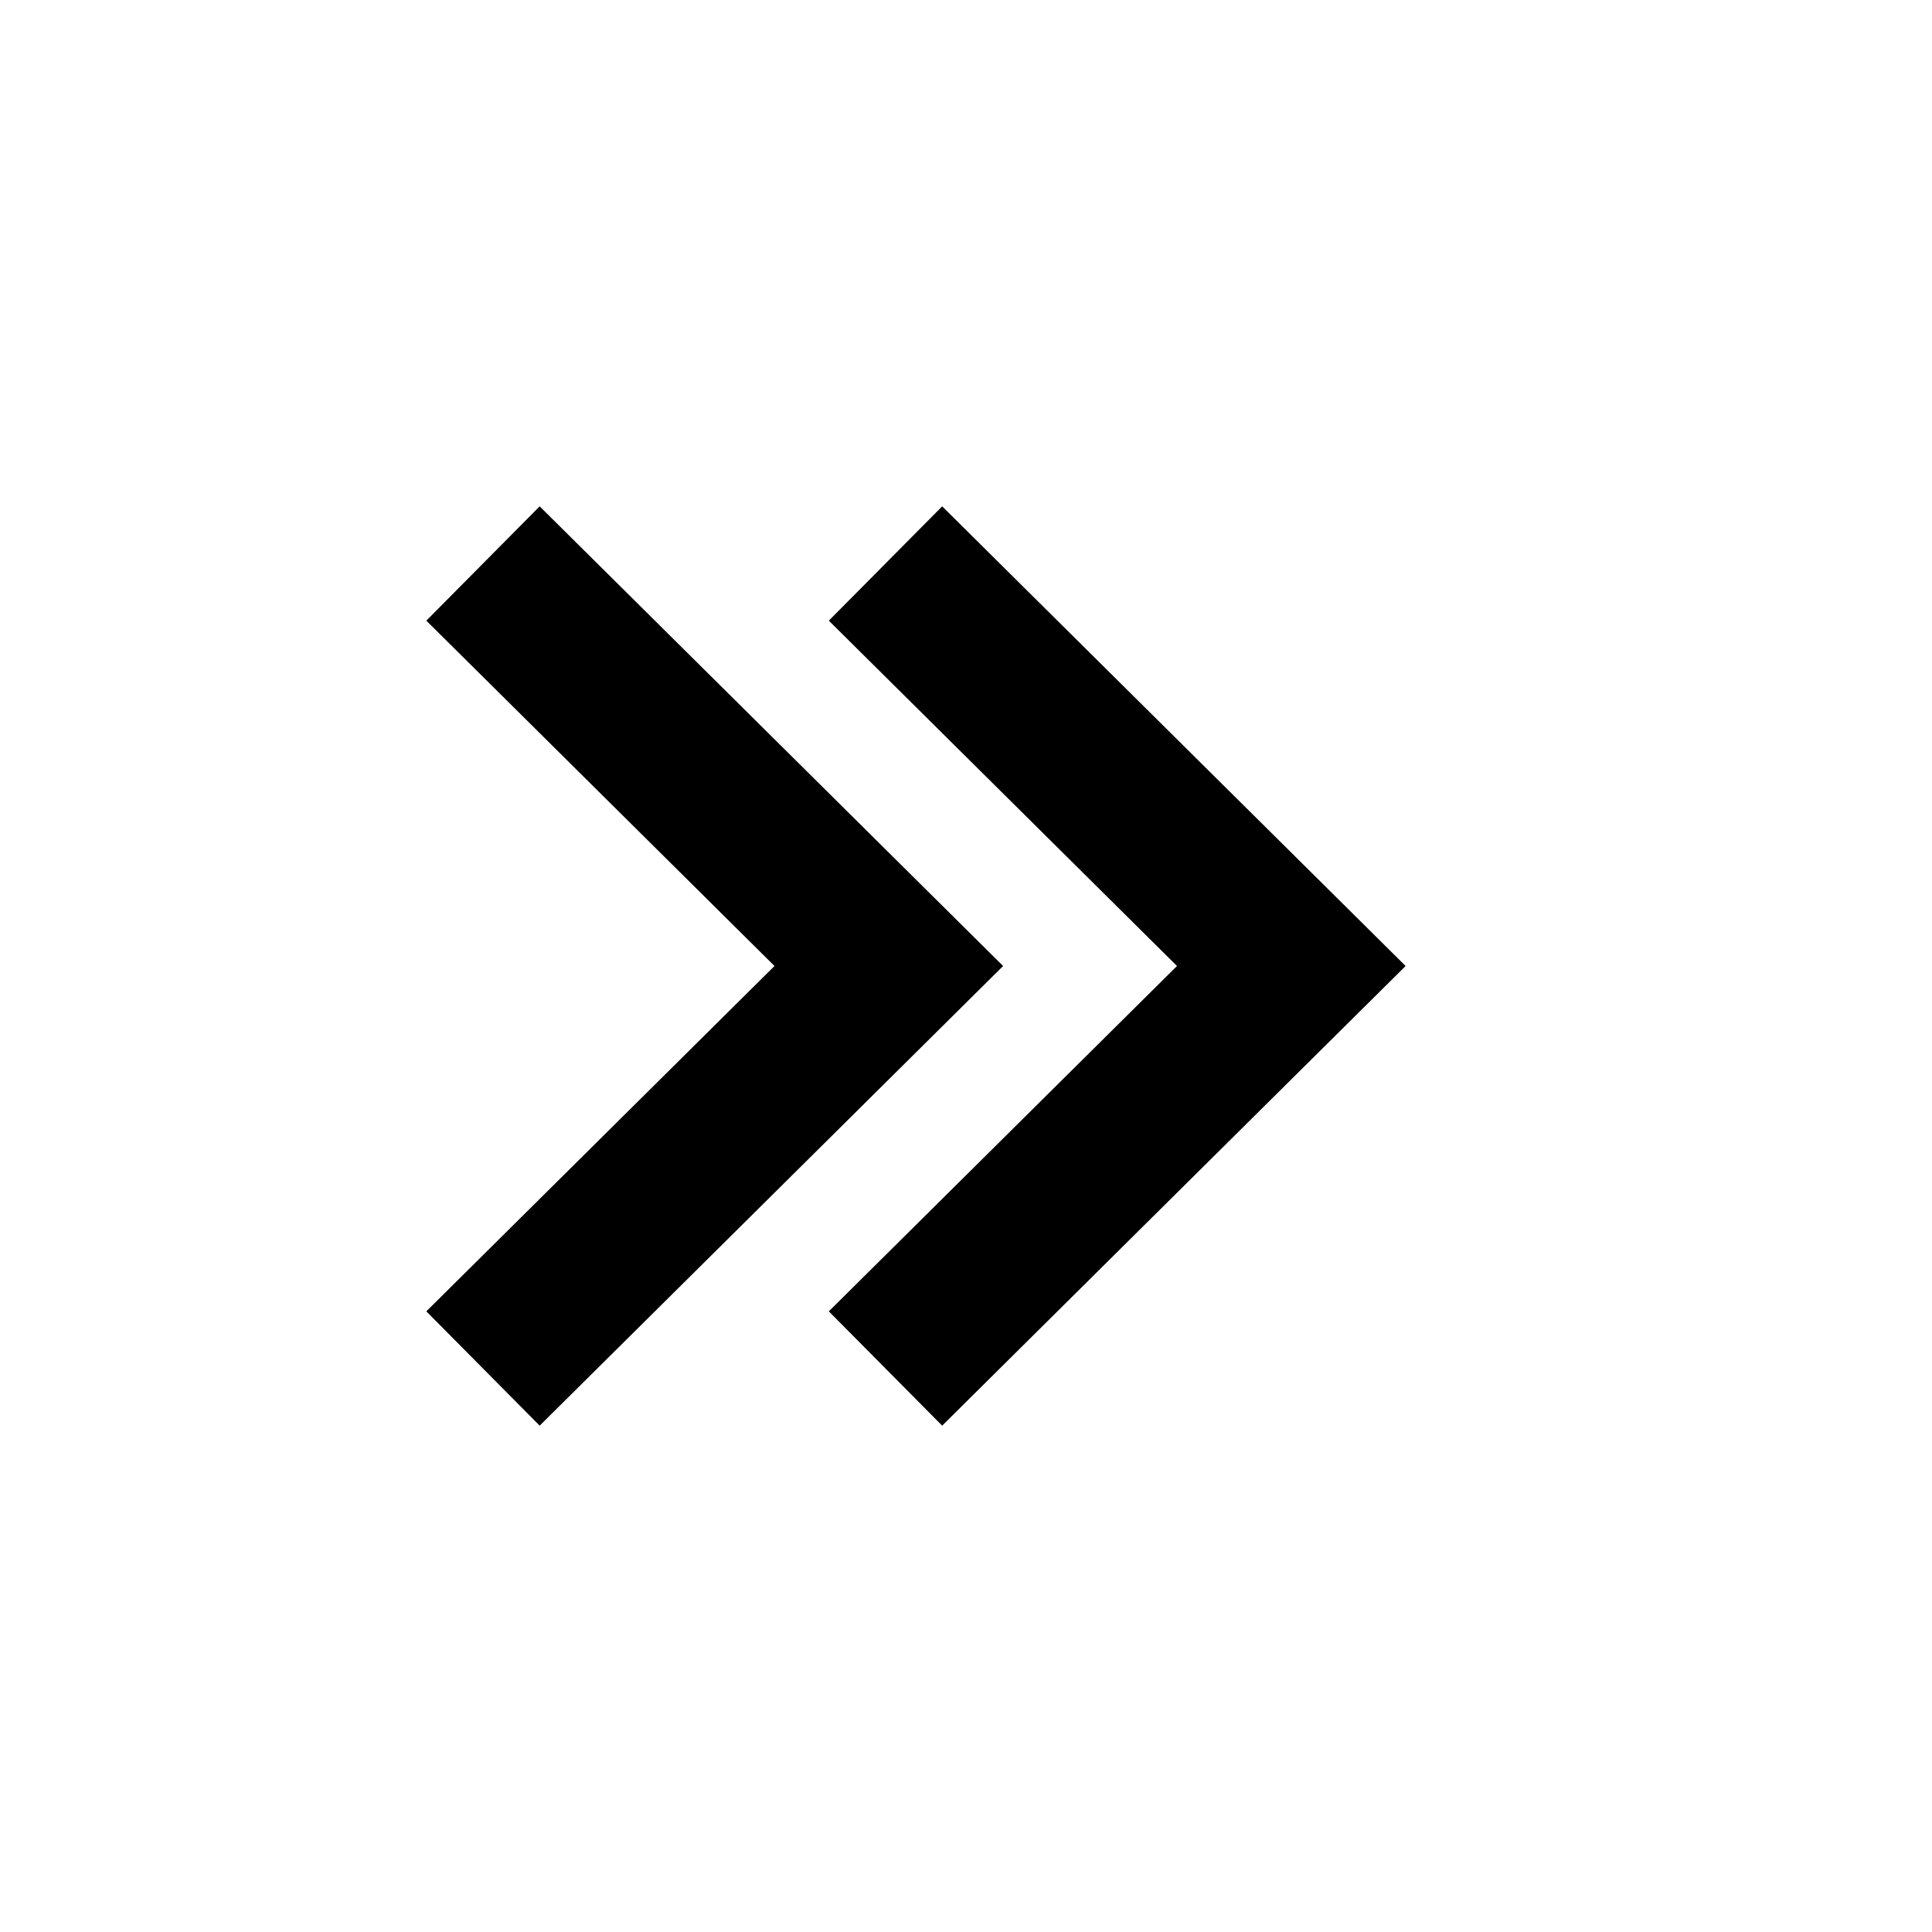
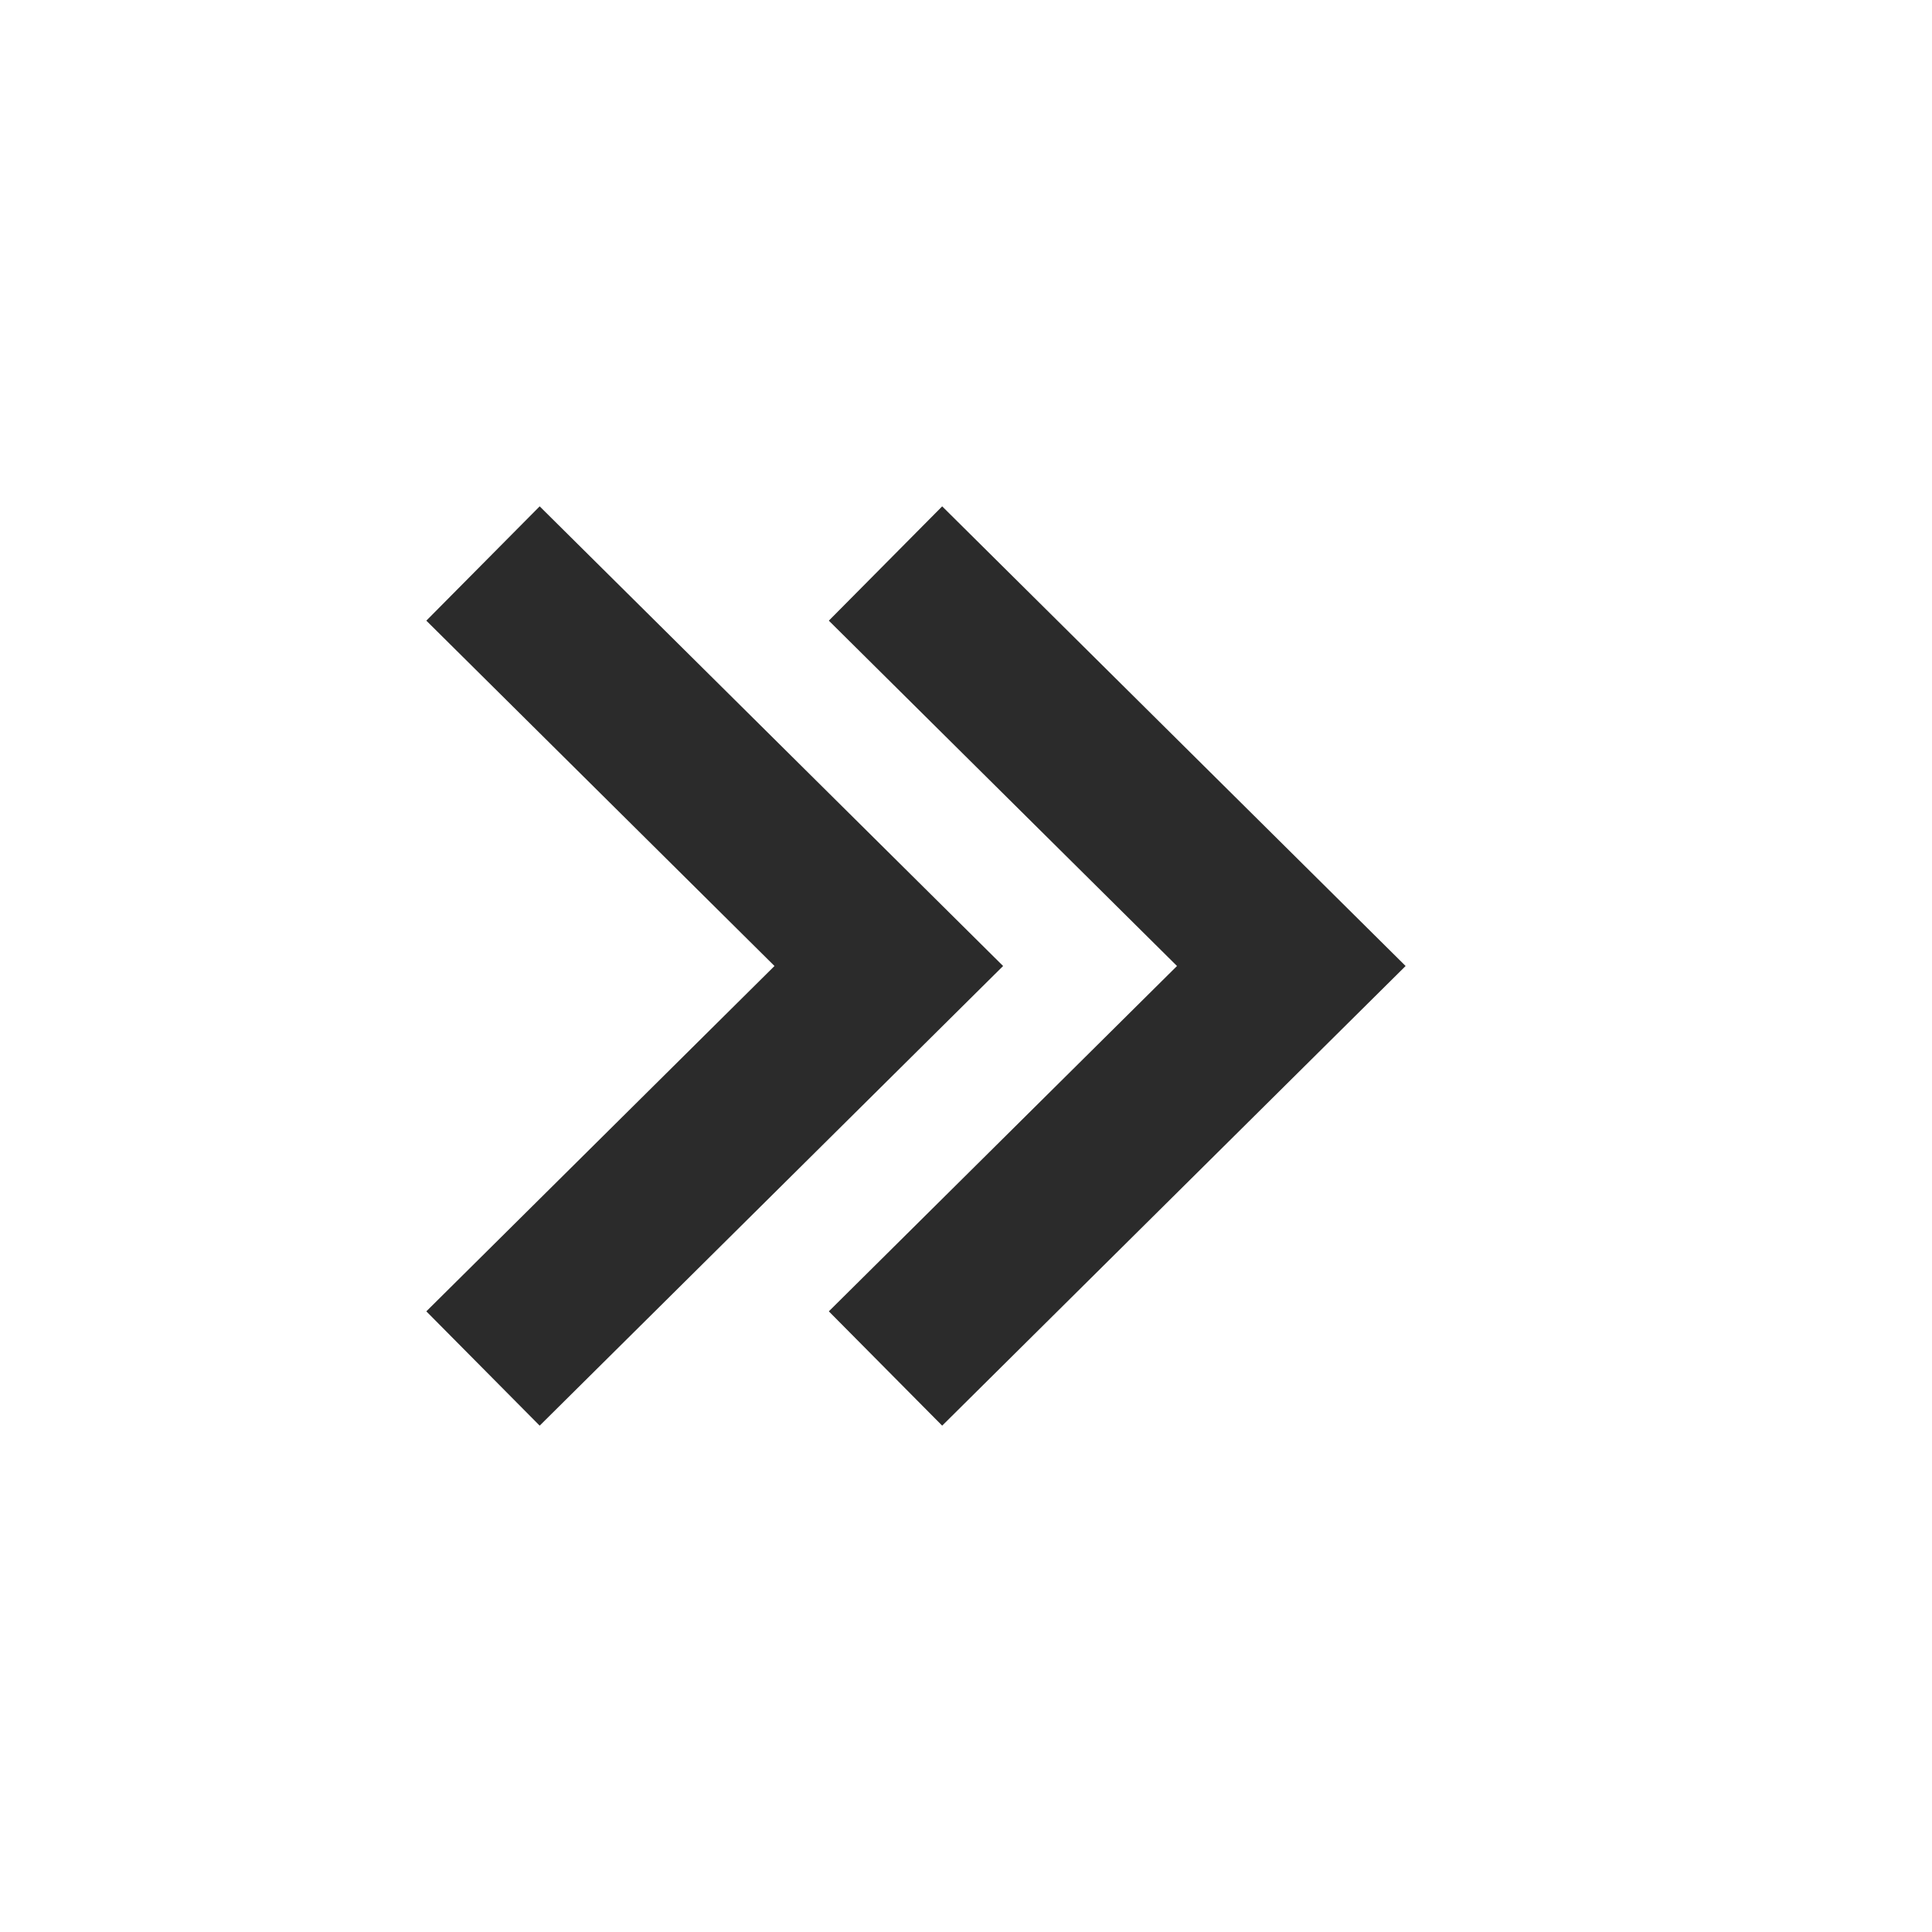
- <svg xmlns="http://www.w3.org/2000/svg" width="24" height="24" viewBox="0 0 24 24" style="fill: rgba(0, 0, 0, 1);transform: ;msFilter:;">
+ <svg xmlns="http://www.w3.org/2000/svg" width="24" height="24" viewBox="0 0 24 24" style="fill: rgba(43, 43, 43, 1);transform: ;msFilter:;">
  <path d="M10.296 7.71 14.621 12l-4.325 4.29 1.408 1.42L17.461 12l-5.757-5.71z" />
  <path d="M6.704 6.29 5.296 7.71 9.621 12l-4.325 4.29 1.408 1.42L12.461 12z" />
</svg>
